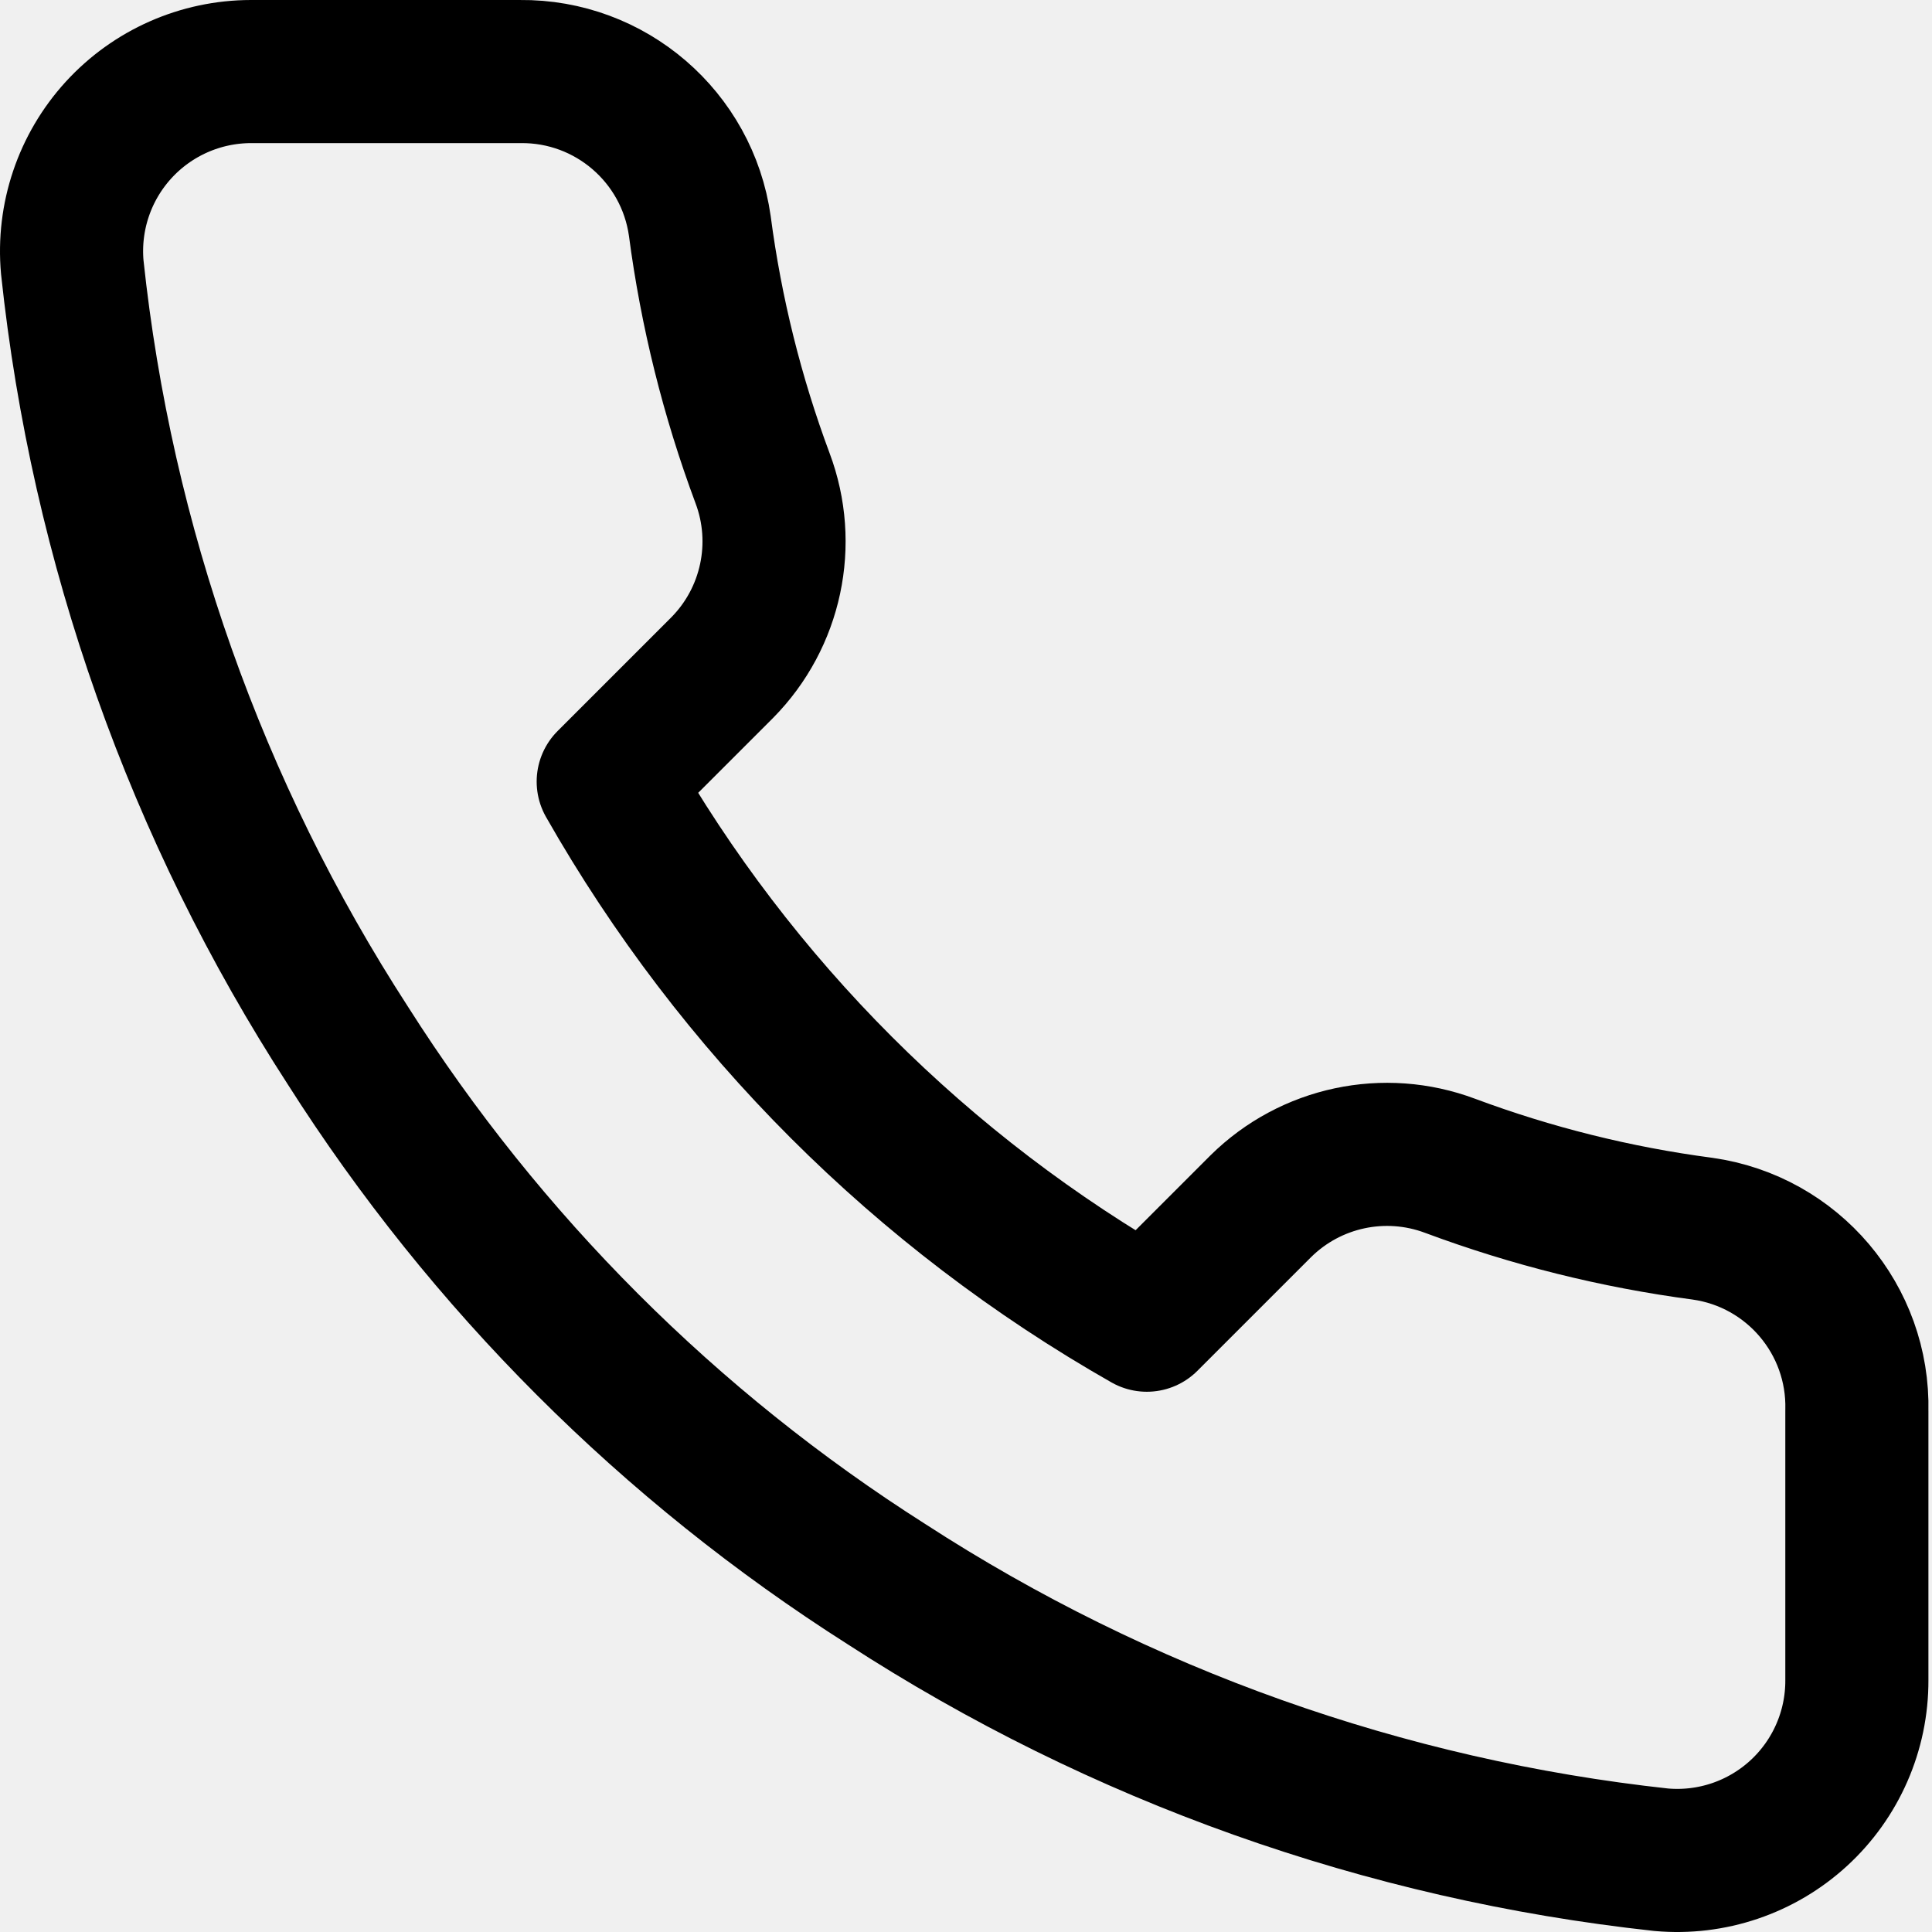
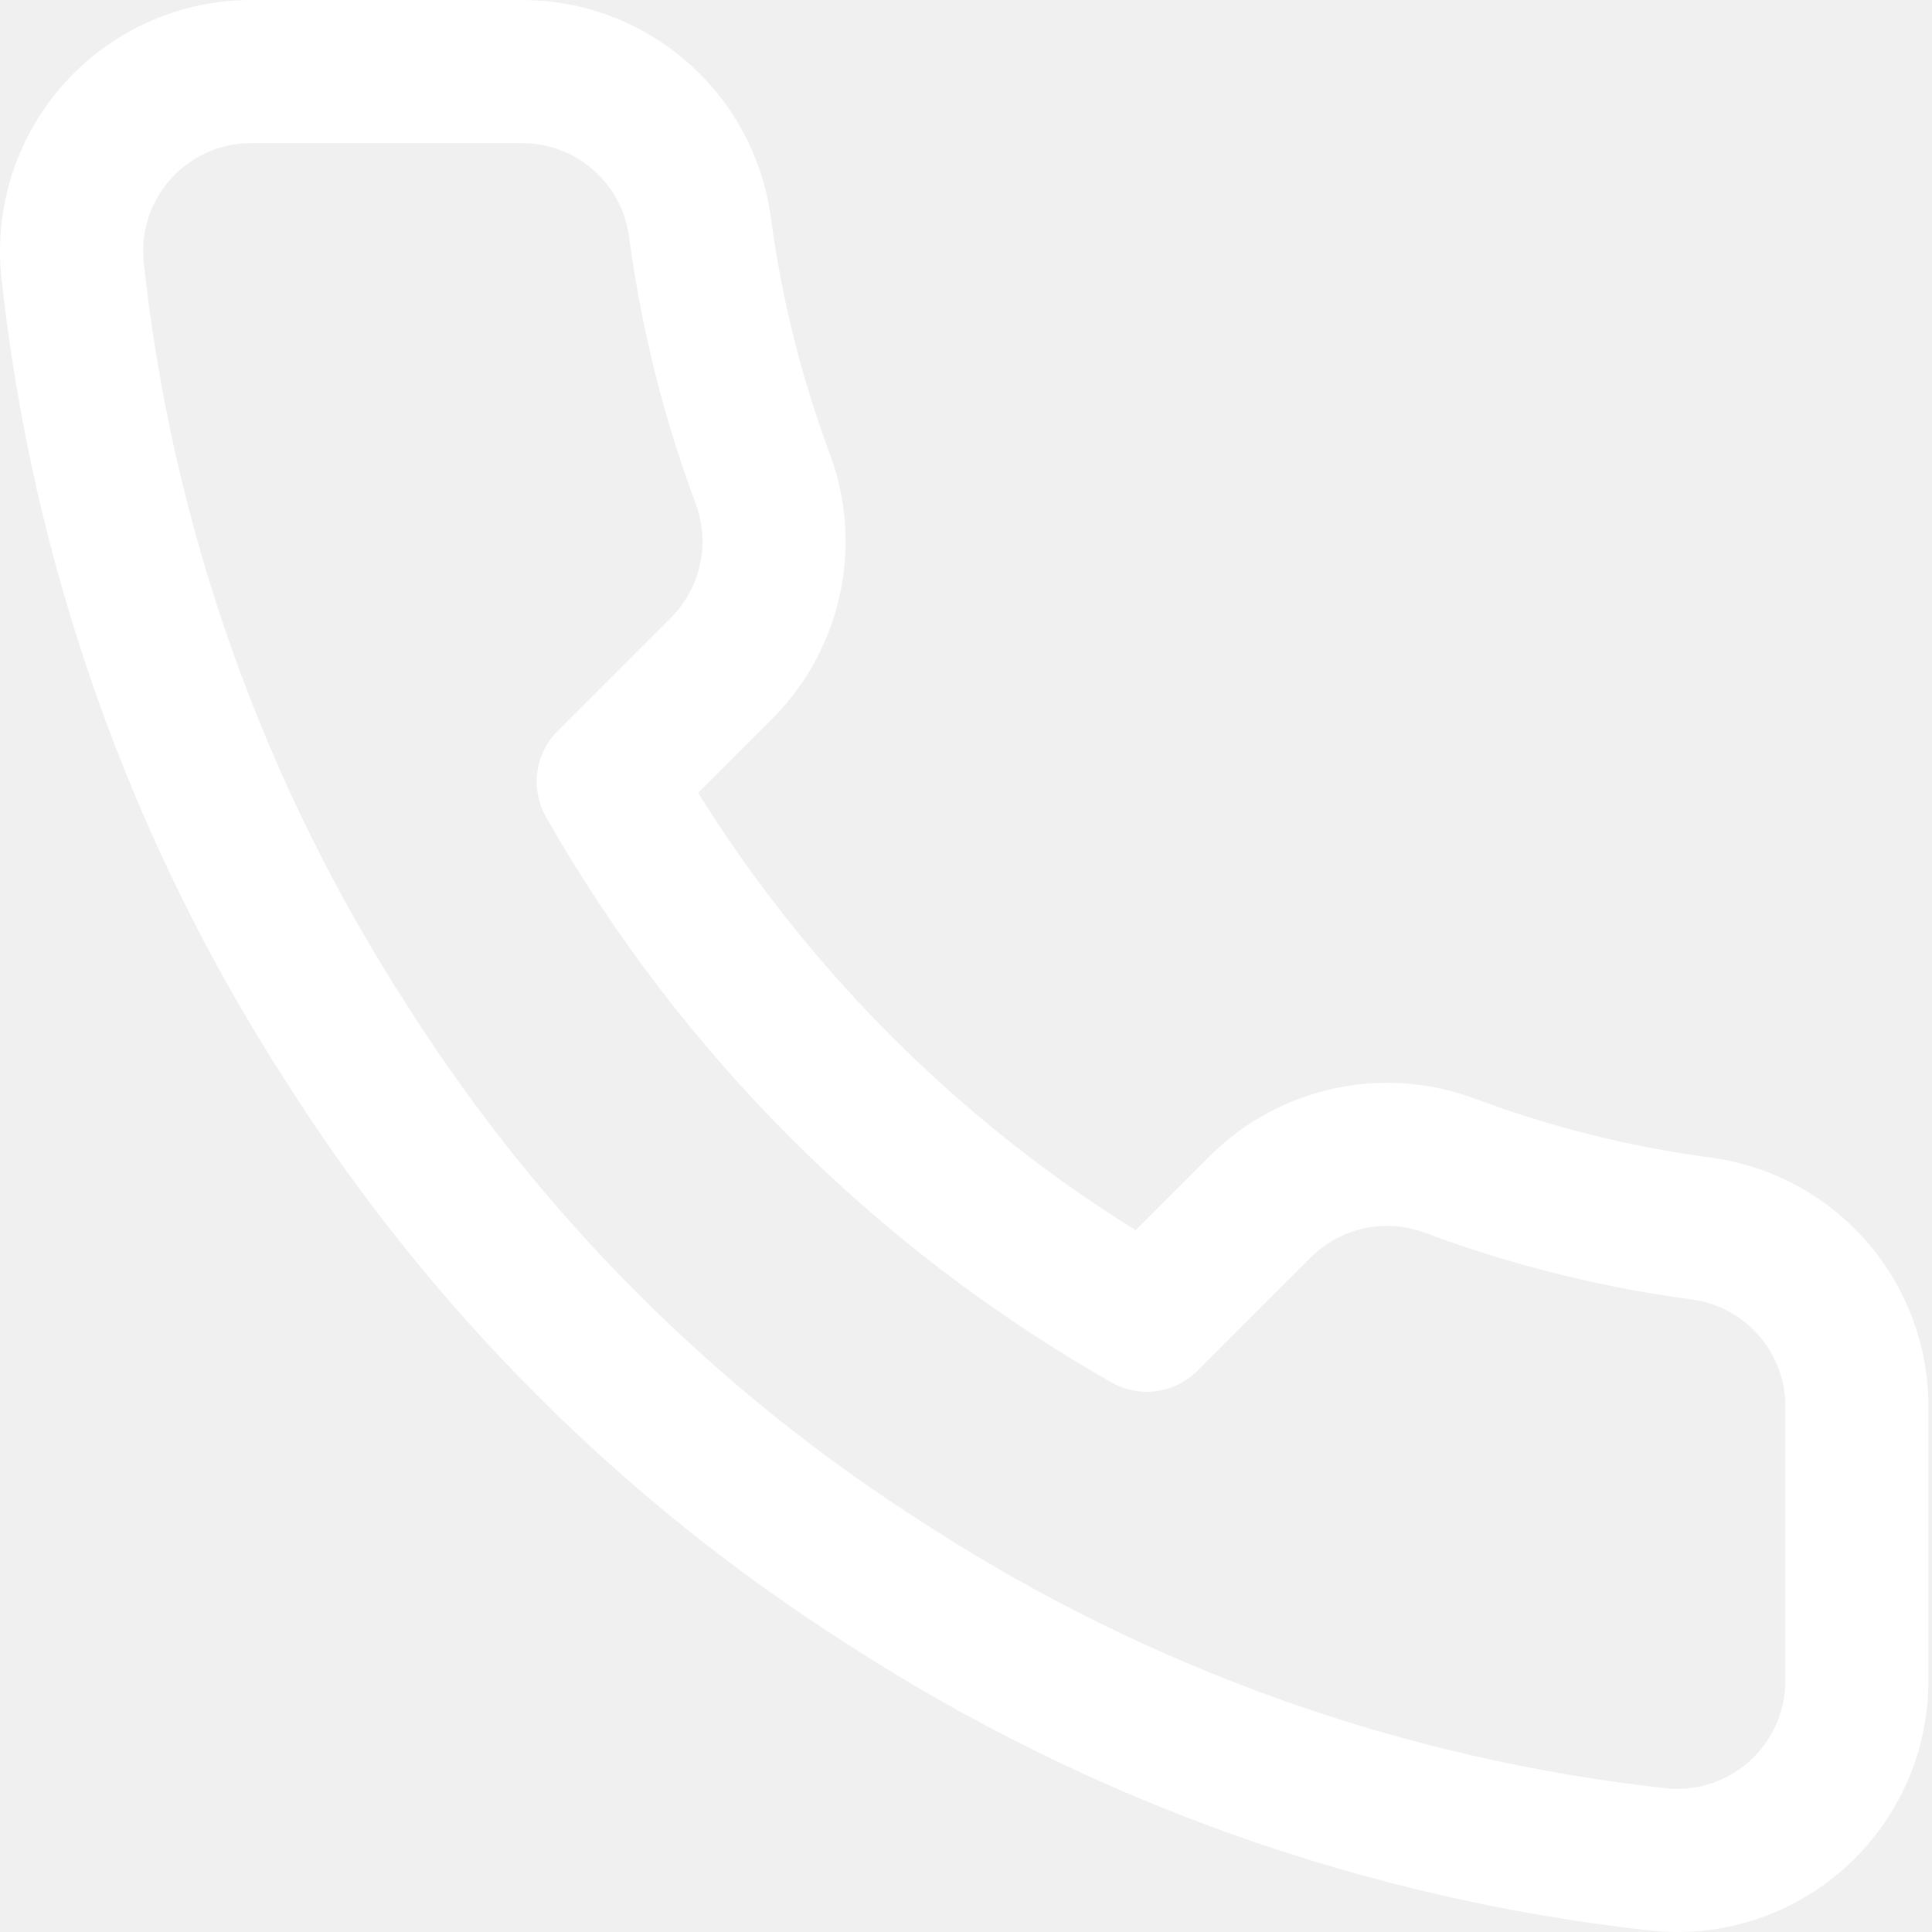
<svg xmlns="http://www.w3.org/2000/svg" width="27" height="27" fill="none">
-   <path d="M25.95 19.717v3.764a2.51 2.51 0 01-2.735 2.509 24.826 24.826 0 01-10.826-3.851 24.463 24.463 0 01-7.527-7.527A24.827 24.827 0 011.01 3.734 2.51 2.51 0 013.507 1H7.27a2.509 2.509 0 012.51 2.158 16.1 16.1 0 00.877 3.525 2.51 2.51 0 01-.564 2.647L8.5 10.923a20.073 20.073 0 007.527 7.527l1.593-1.593a2.51 2.51 0 012.647-.564c1.138.424 2.32.719 3.525.878a2.509 2.509 0 012.158 2.546z" stroke="#000" stroke-width="2" stroke-linecap="round" stroke-linejoin="round" />
+   <path d="M25.95 19.717v3.764a2.51 2.51 0 01-2.735 2.509 24.826 24.826 0 01-10.826-3.851 24.463 24.463 0 01-7.527-7.527A24.827 24.827 0 011.01 3.734 2.51 2.51 0 013.507 1H7.27a2.509 2.509 0 012.51 2.158 16.1 16.1 0 00.877 3.525 2.51 2.51 0 01-.564 2.647L8.5 10.923a20.073 20.073 0 007.527 7.527l1.593-1.593a2.51 2.51 0 012.647-.564c1.138.424 2.32.719 3.525.878a2.509 2.509 0 012.158 2.546z" stroke="#fff" stroke-width="2" stroke-linecap="round" stroke-linejoin="round" />
</svg>
